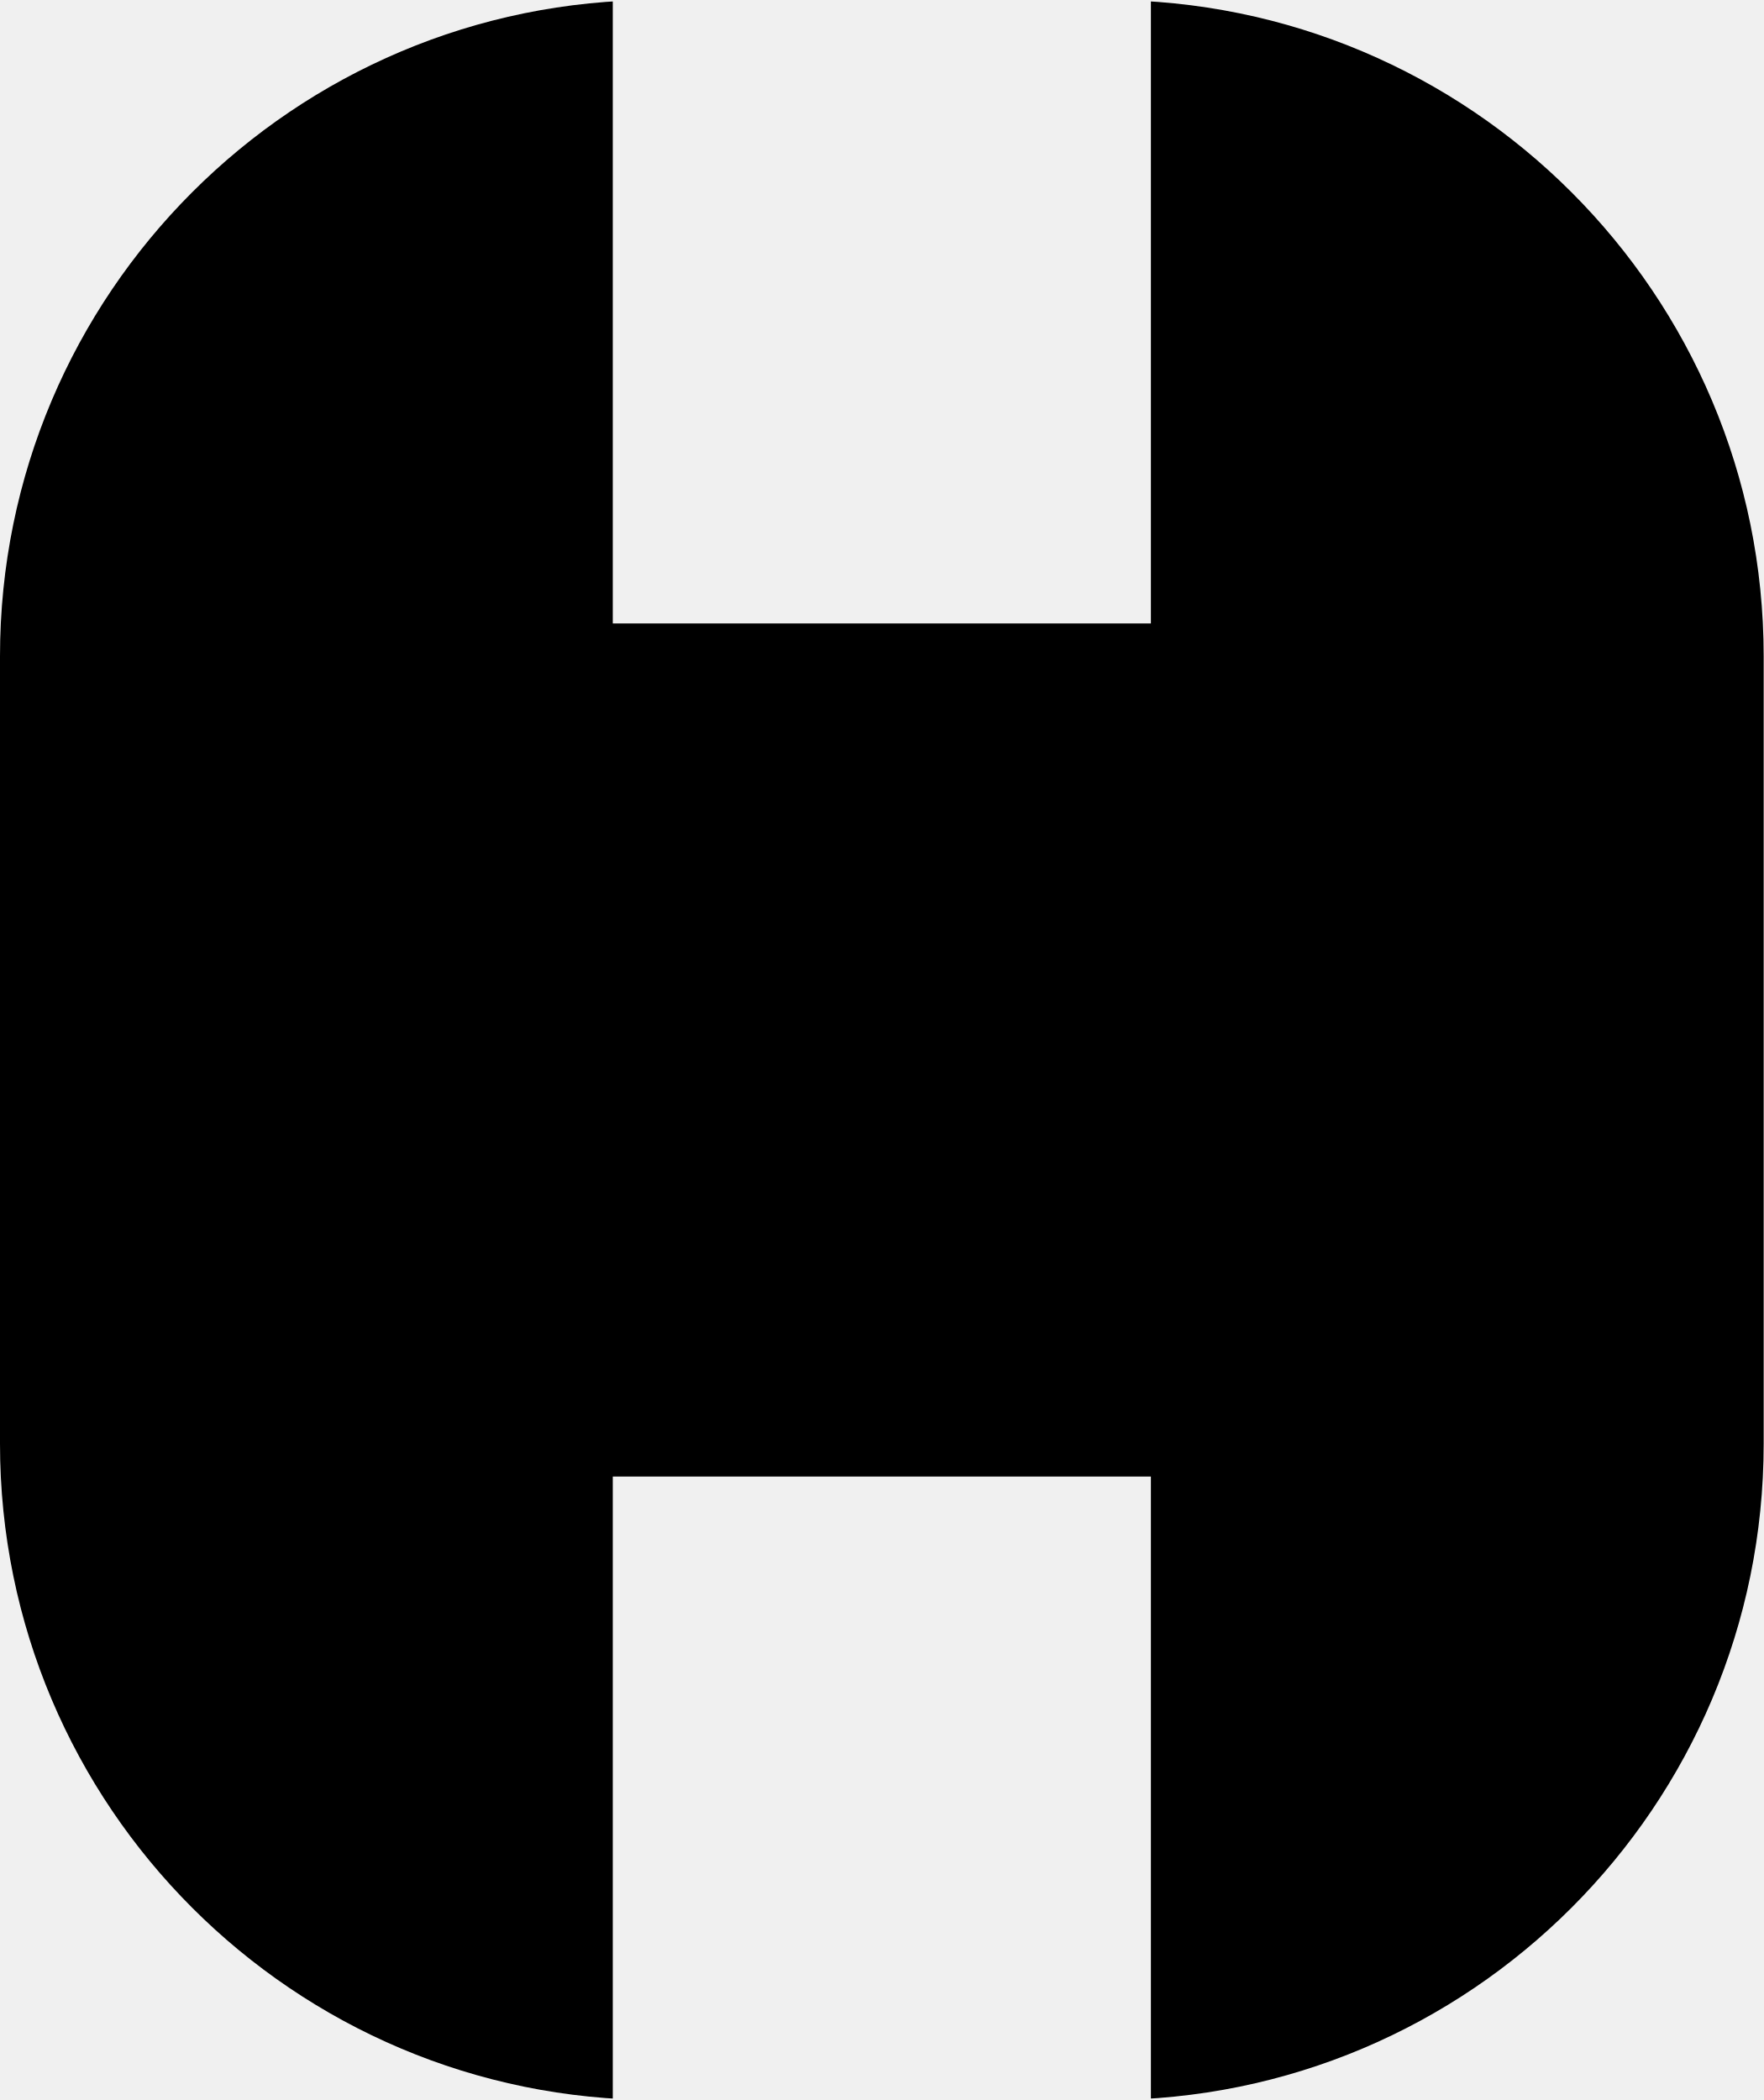
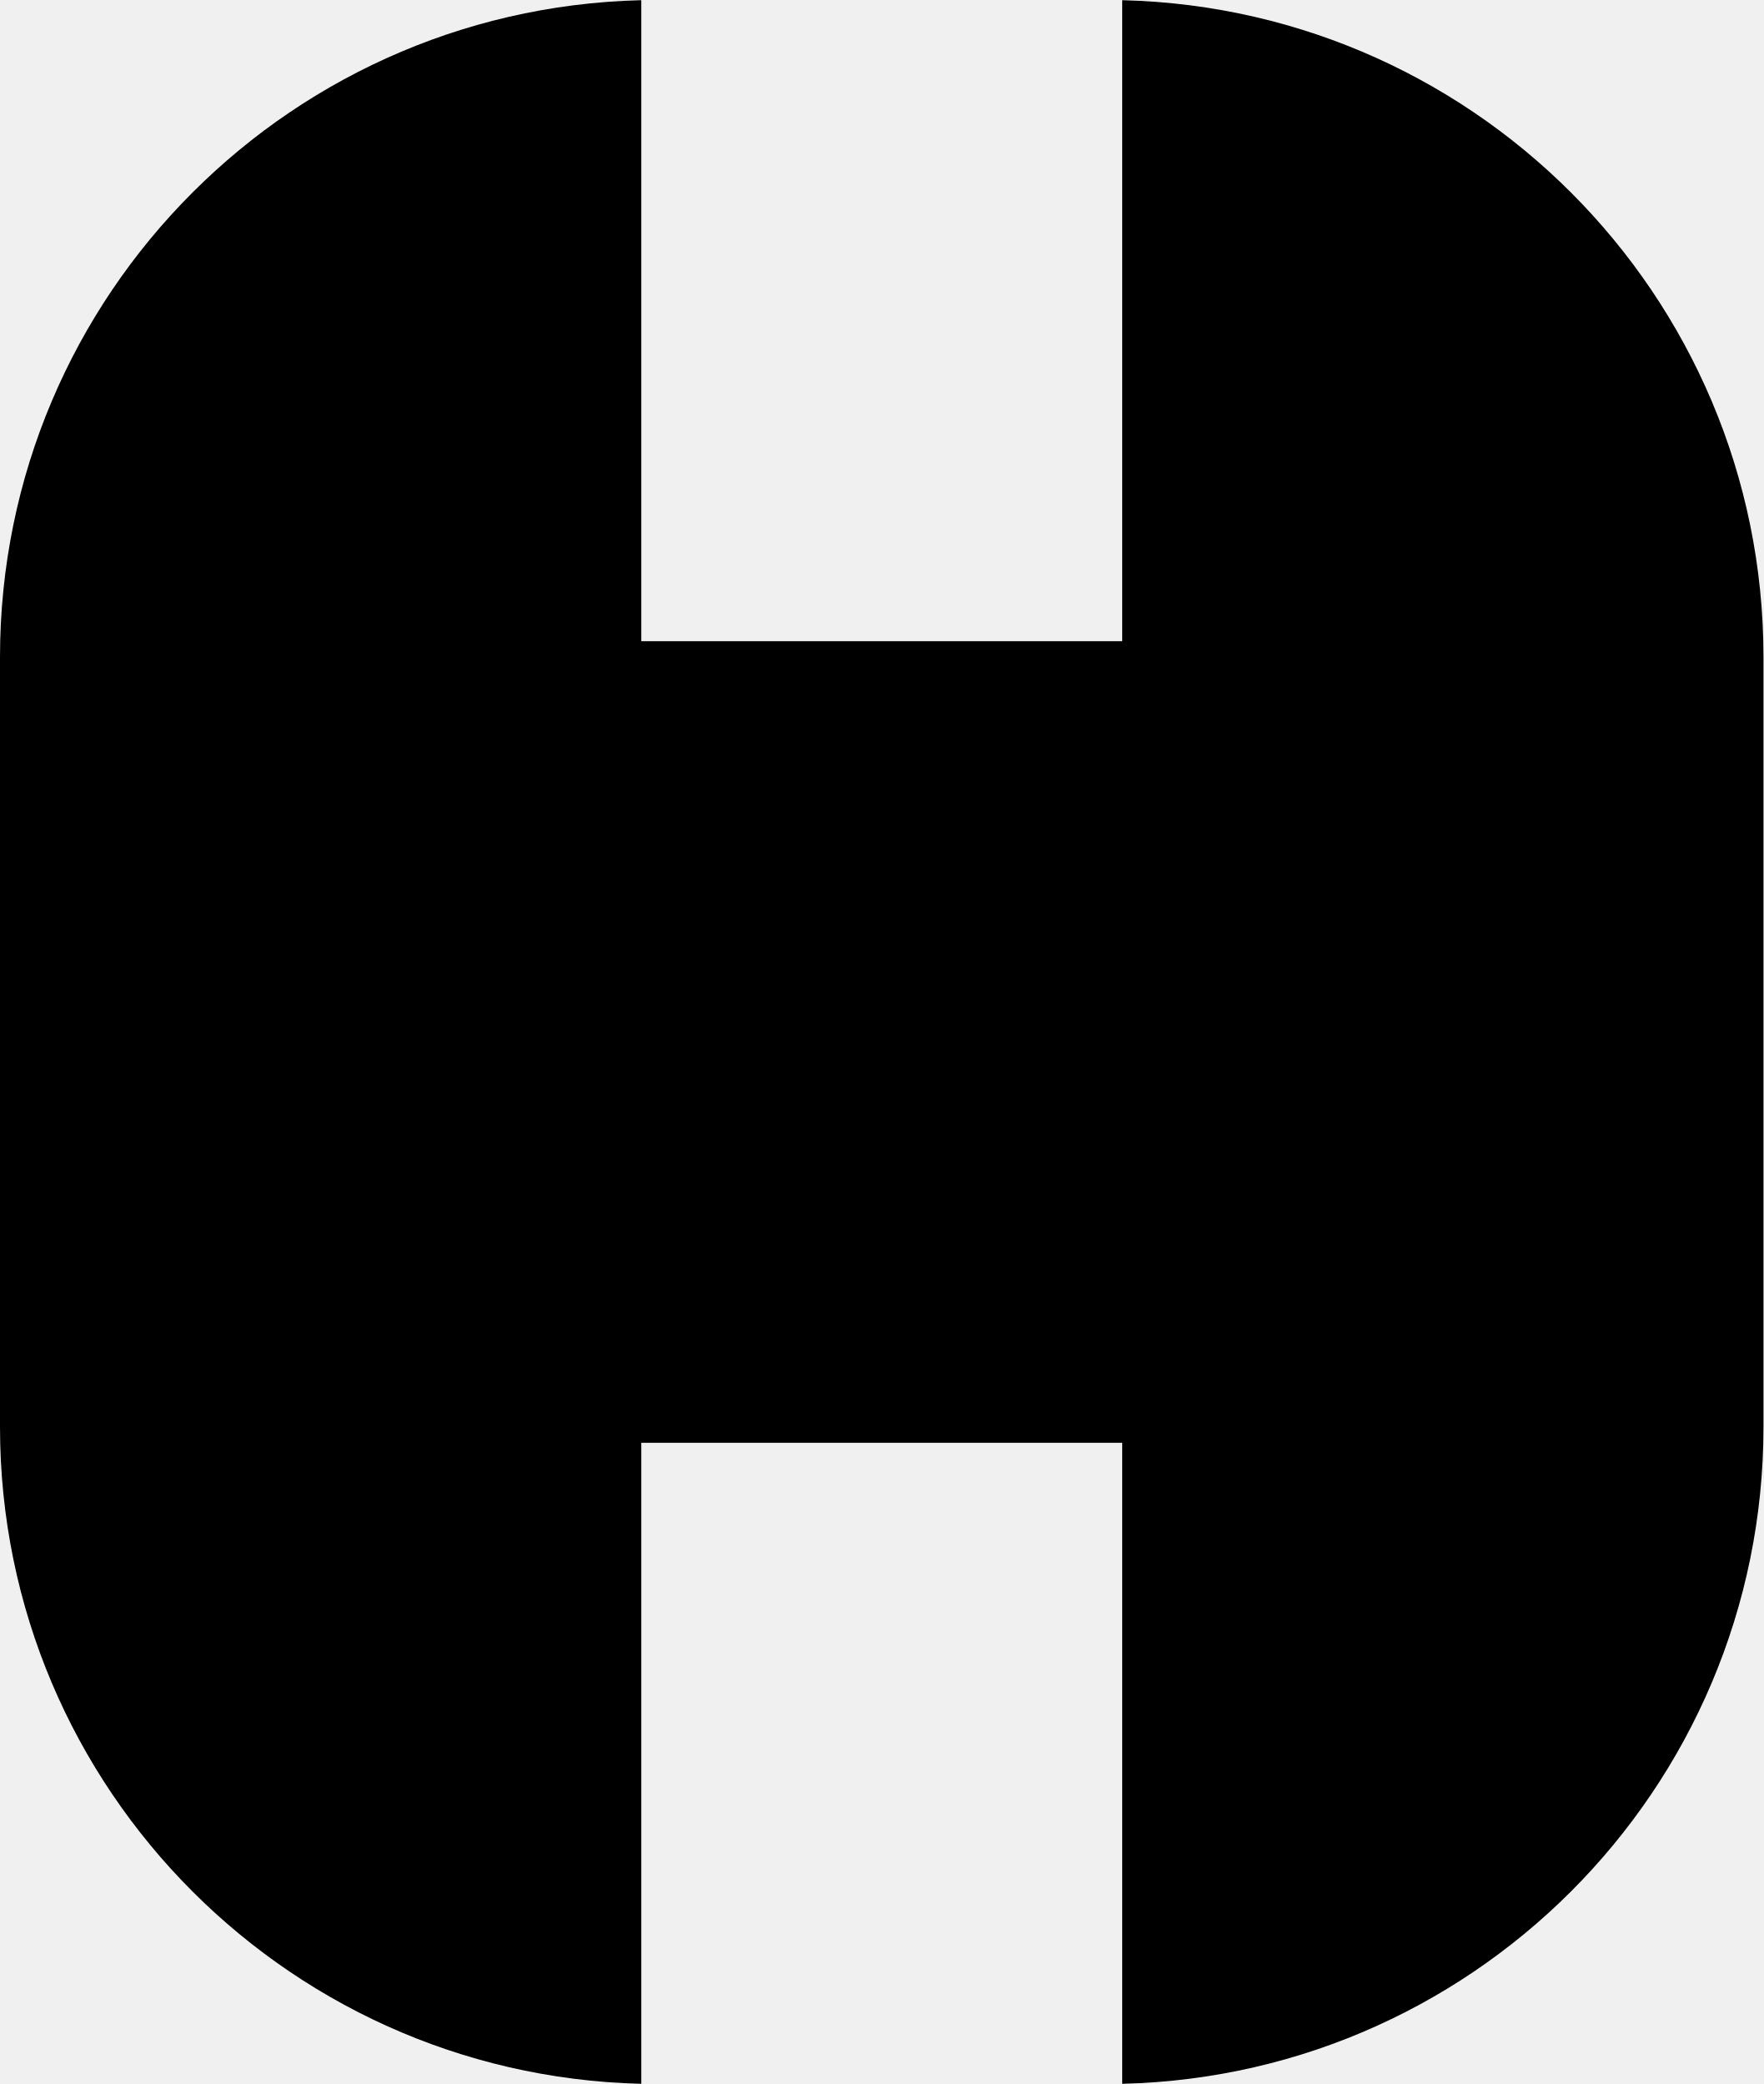
- <svg xmlns="http://www.w3.org/2000/svg" width="215" height="256" viewBox="0 0 215 256" fill="none">
-   <g clip-path="url(#clip0_1_2)">
-     <path d="M140.3 406V180H74.7V406H-34.9V-150H74.7V76H140.3V-150H249.9V406H140.3Z" fill="black" />
-   </g>
-   <defs>
-     <clipPath id="clip0_1_2">
-       <rect width="215" height="256" rx="80" fill="white" />
-     </clipPath>
-   </defs>
+ <svg xmlns="http://www.w3.org/2000/svg" width="220" height="260" viewBox="0 0 220 260" fill="none">
+   <clipPath id="c">
+     <rect width="220" height="260" rx="82" />
+   </clipPath>
+   <path clip-path="url(#c)" fill="black" d="M-40 -40H80V80H140V-40H260V300H140V180H80V300H-40Z" />
</svg>
